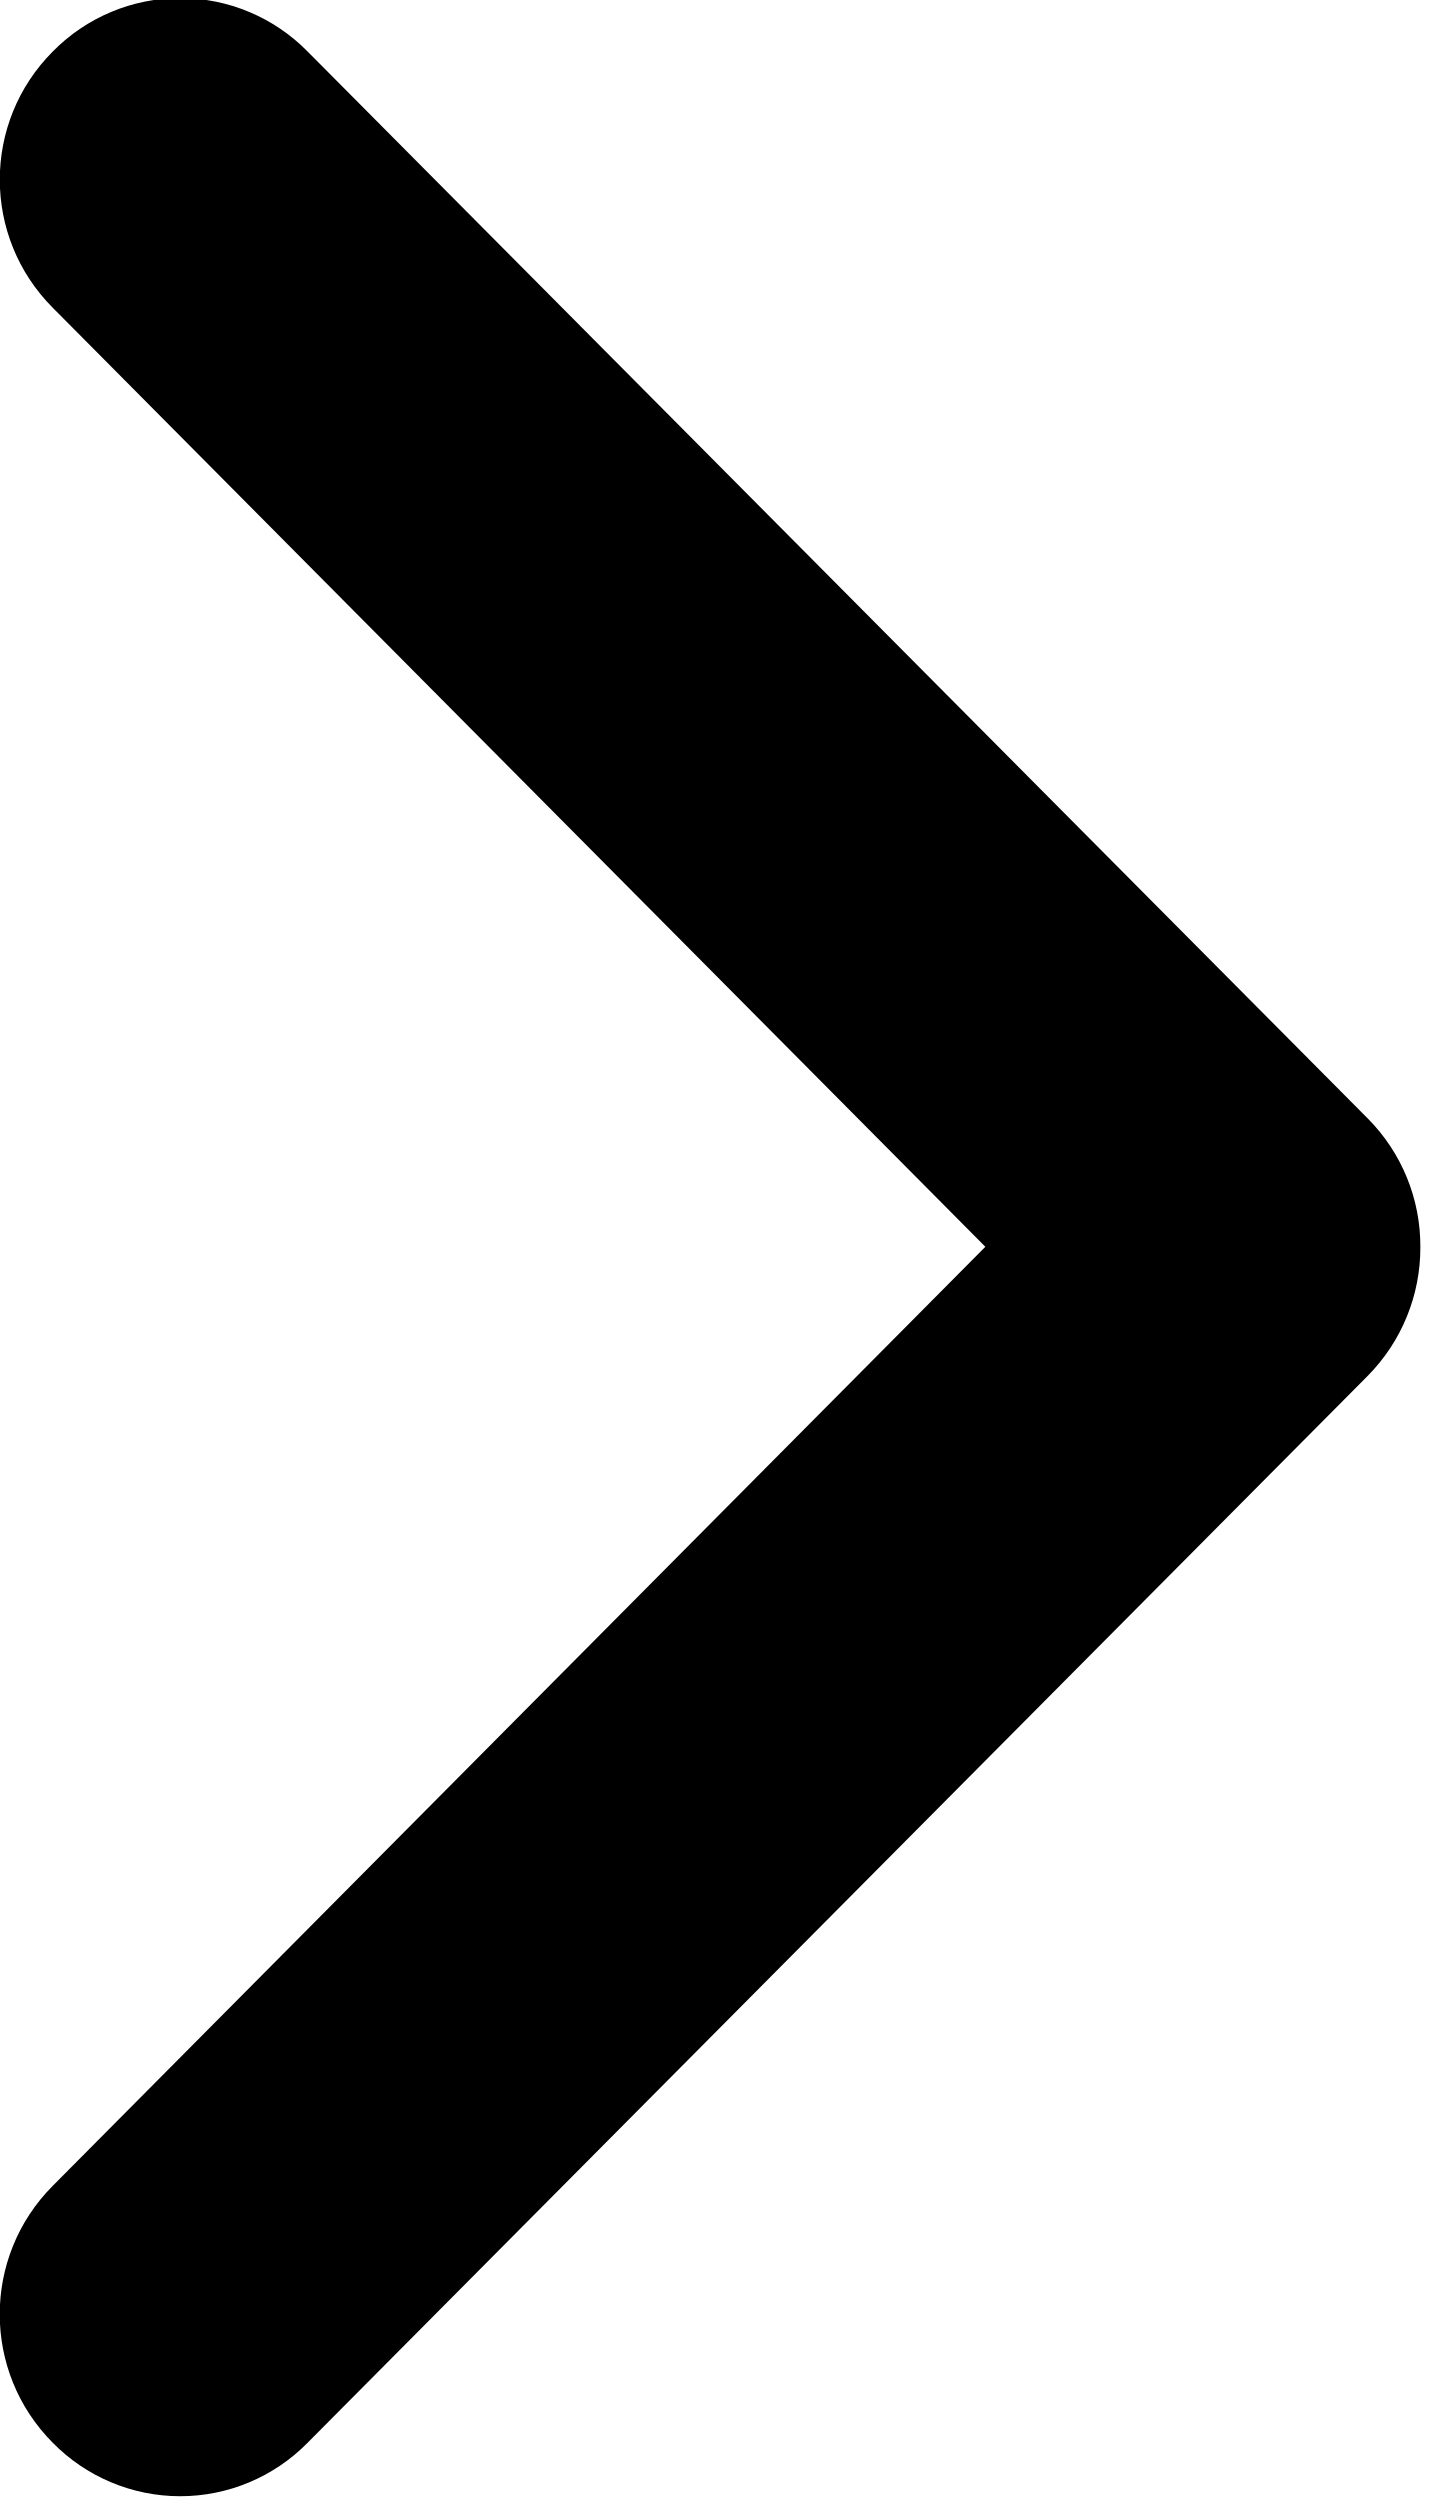
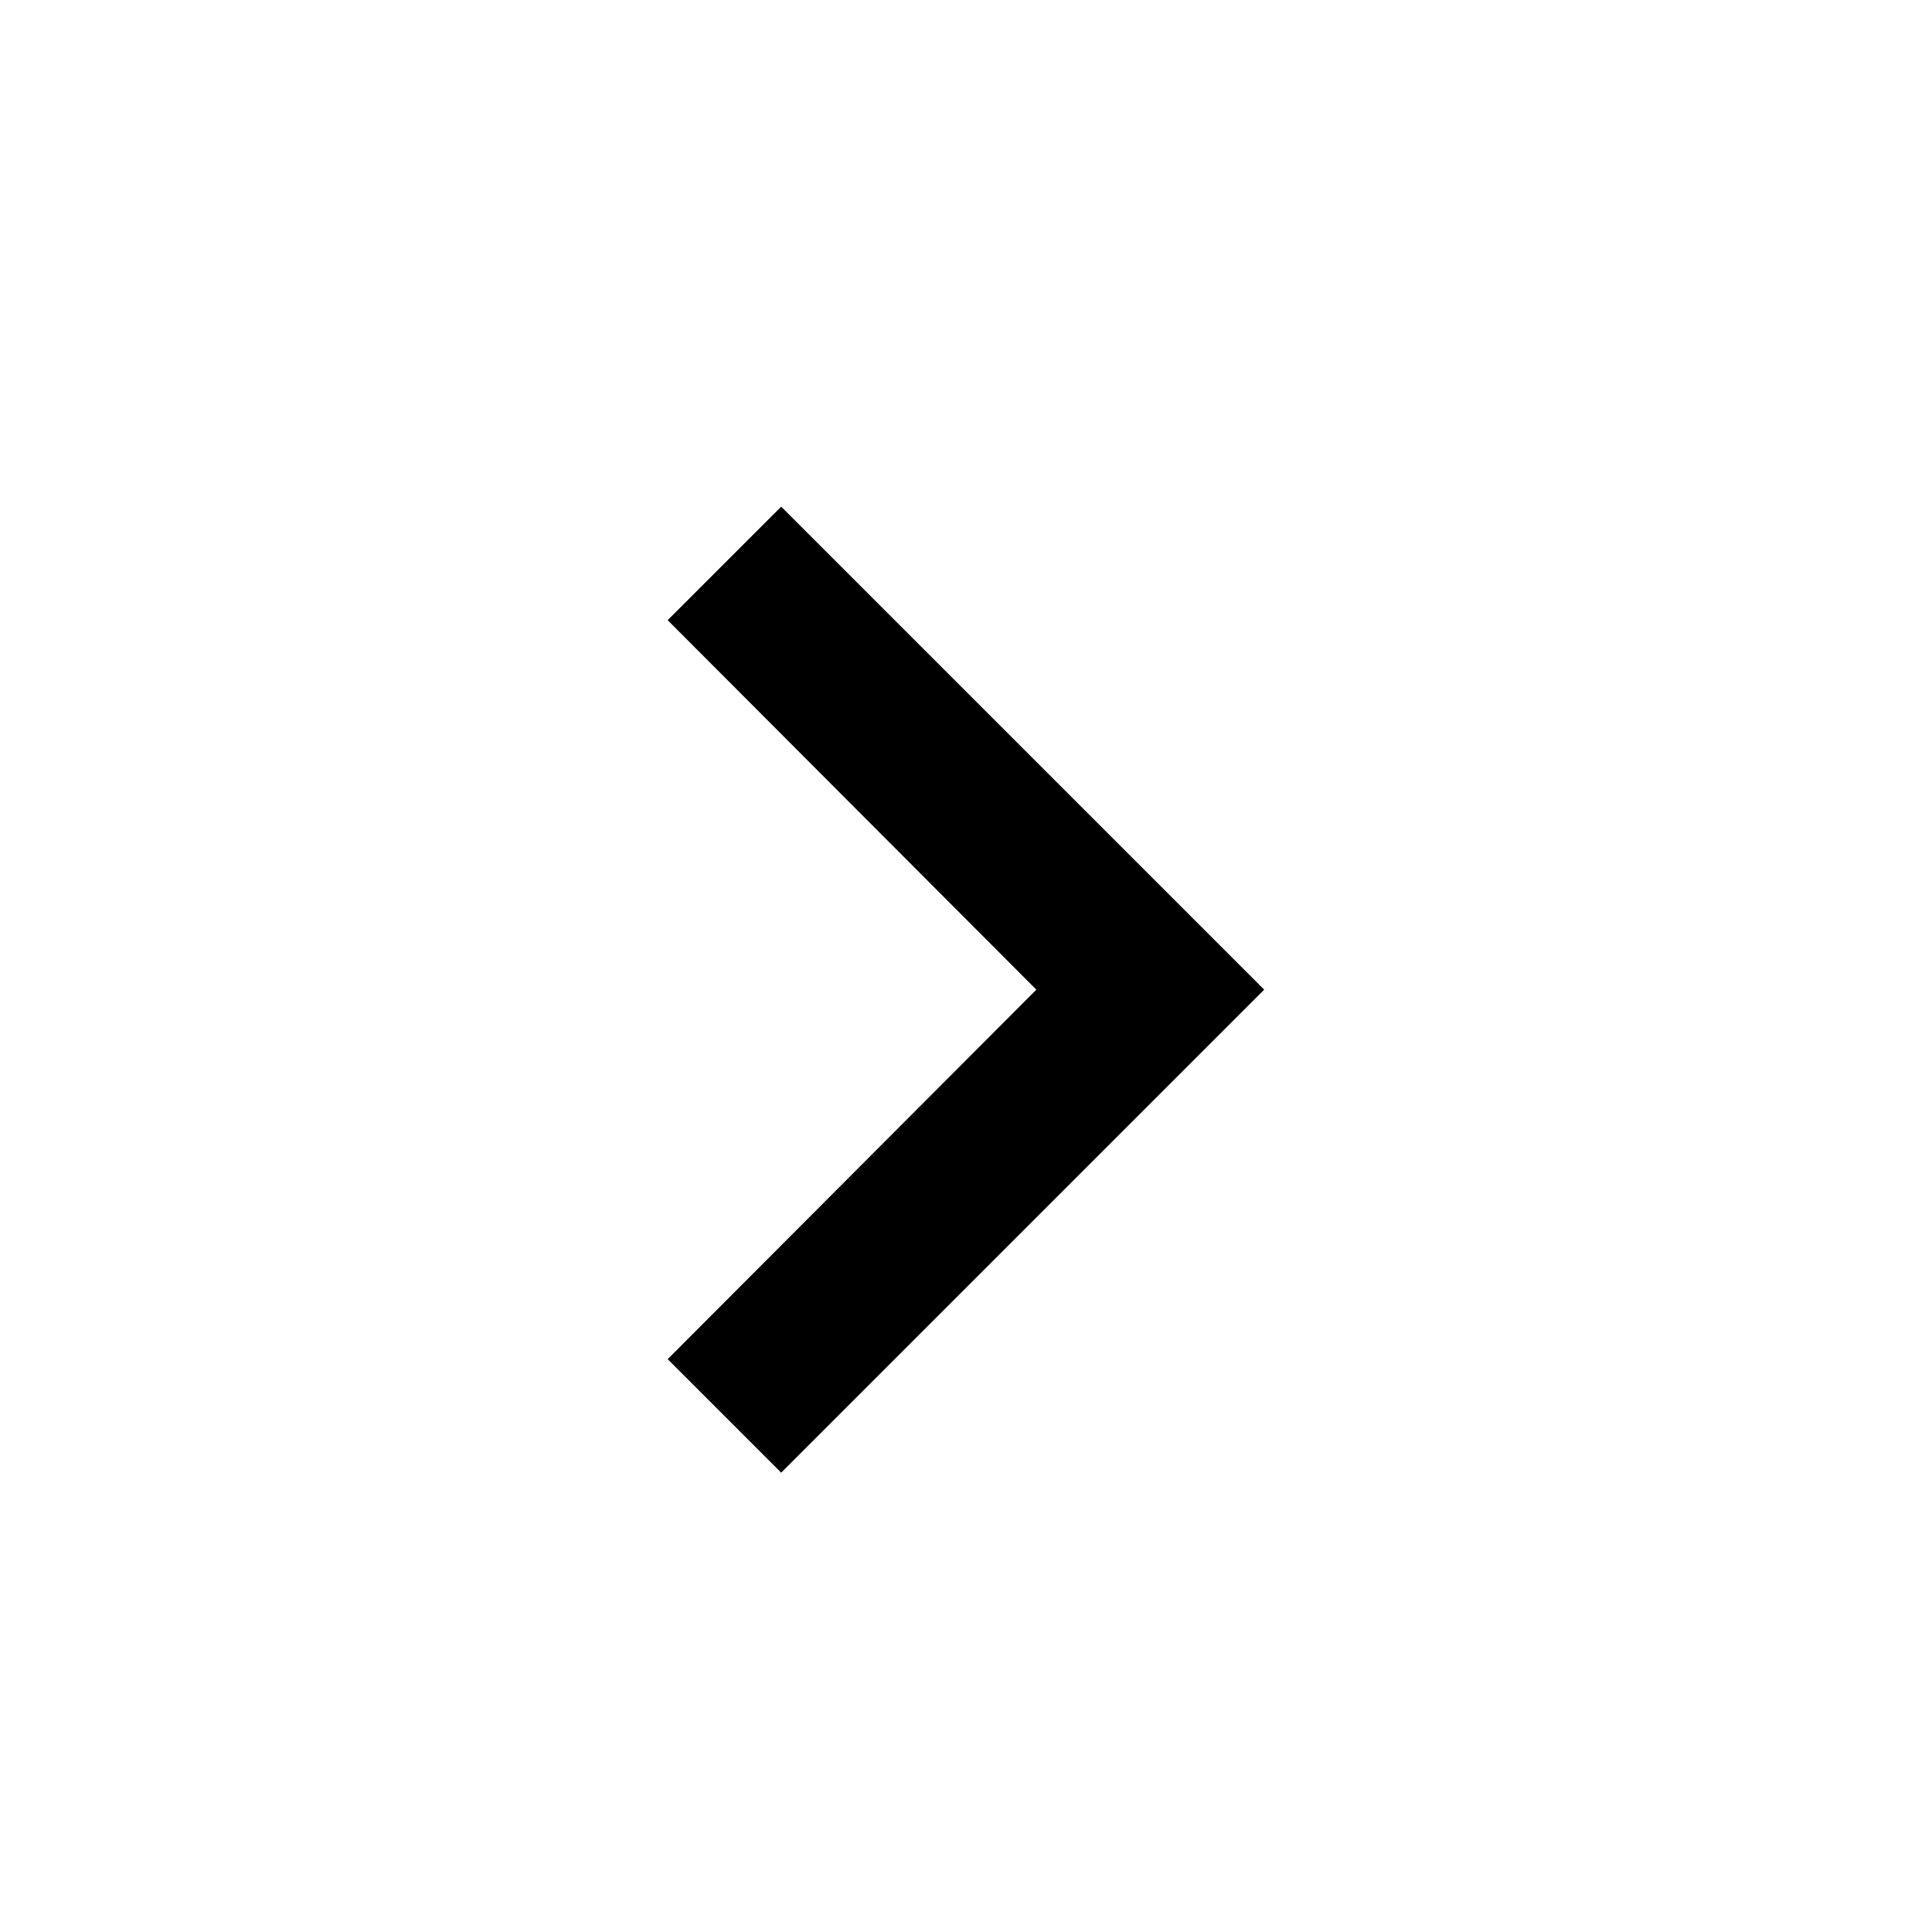
- <svg xmlns="http://www.w3.org/2000/svg" width="4" height="7" viewBox="0 0 4 7">
-   <path d="M3.83 3.132L.861.144a.5.5 0 0 0-.713 0 .508.508 0 0 0 0 .718l2.611 2.629L.148 6.12a.51.51 0 0 0 0 .72.5.5 0 0 0 .713 0L3.83 3.852a.51.51 0 0 0 .147-.36.507.507 0 0 0-.147-.36z" />
+ <svg xmlns="http://www.w3.org/2000/svg" width="12" height="12" viewBox="0 0 12 12" fill="none">
+   <path d="M4.147 8.442L6.437 6.147L4.147 3.852L4.852 3.147L7.852 6.147L4.852 9.147L4.147 8.442Z" fill="black" />
</svg>
